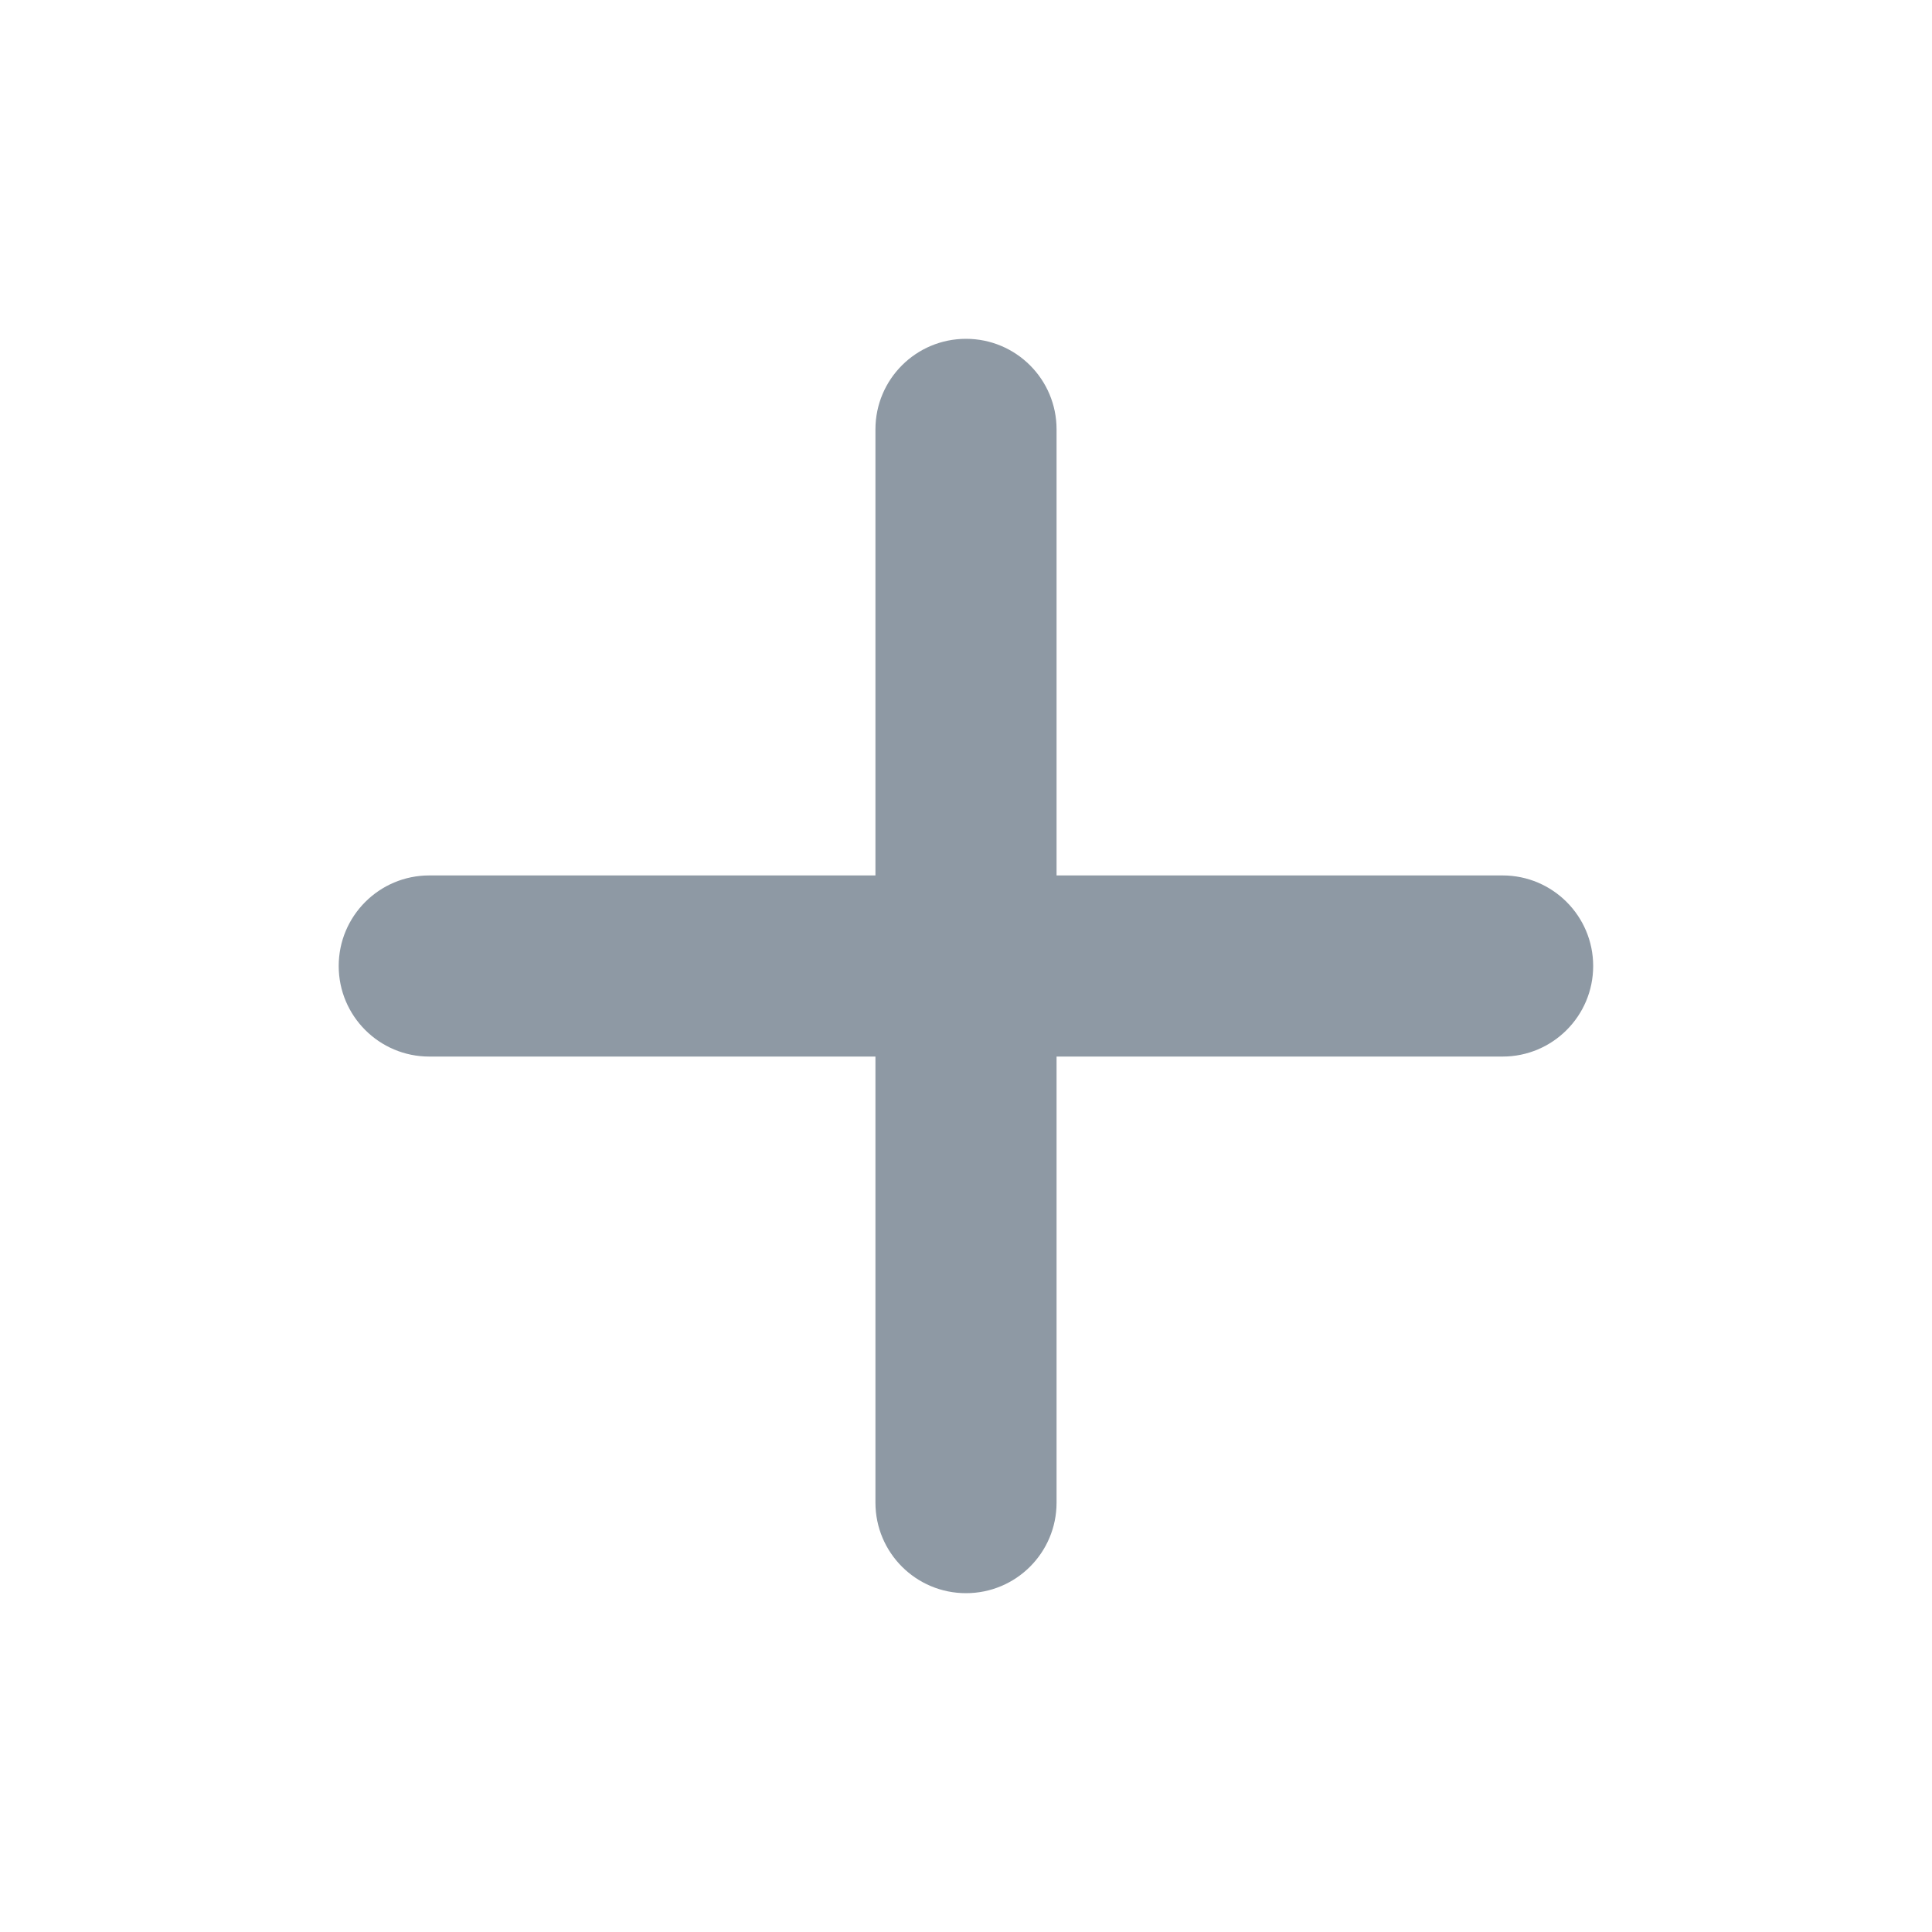
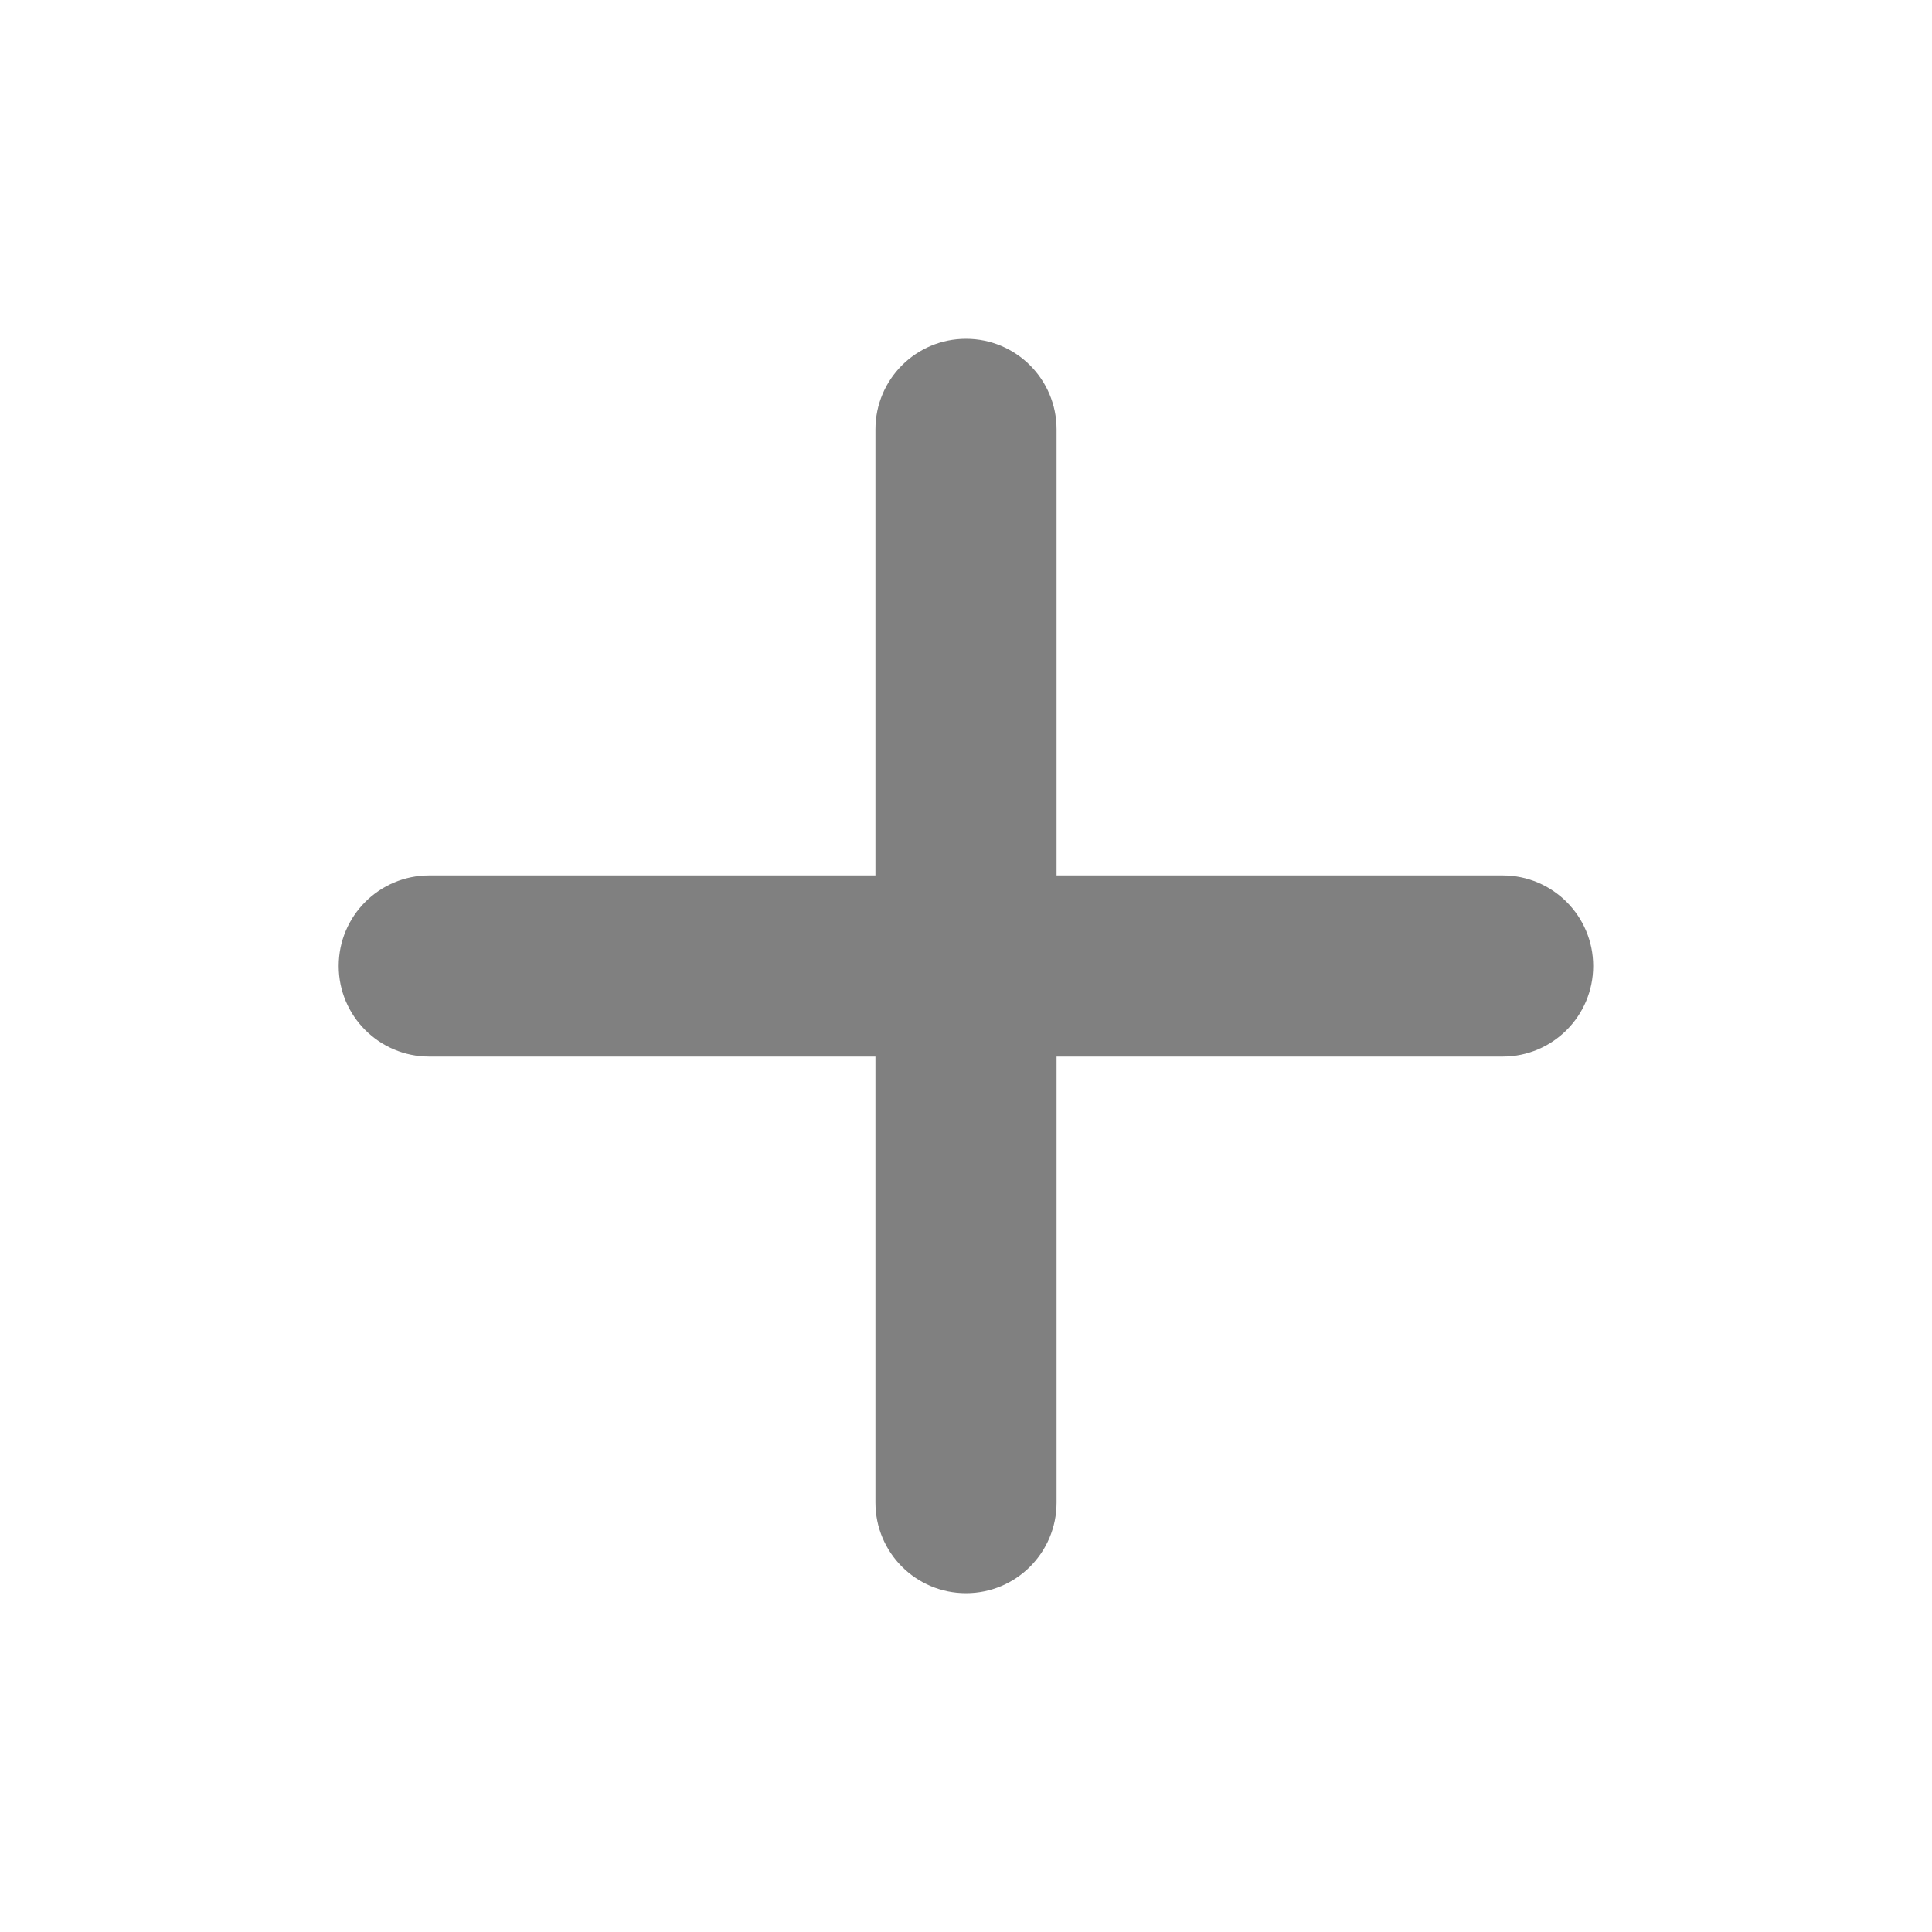
<svg xmlns="http://www.w3.org/2000/svg" width="16" height="16" viewBox="0 0 16 16" fill="none">
-   <path fill-rule="evenodd" clip-rule="evenodd" d="M8.75 3.556C8.75 3.141 8.414 2.806 8 2.806C7.586 2.806 7.25 3.141 7.25 3.556V7.25L3.555 7.25C3.141 7.25 2.805 7.586 2.805 8C2.805 8.414 3.141 8.75 3.555 8.75L7.25 8.75V12.444C7.25 12.859 7.586 13.194 8 13.194C8.414 13.194 8.75 12.859 8.75 12.444V8.75L12.444 8.75C12.858 8.75 13.194 8.414 13.194 8C13.194 7.586 12.858 7.25 12.444 7.25L8.75 7.25V3.556Z" fill="#8E99A4" />
+   <path fill-rule="evenodd" clip-rule="evenodd" d="M8.75 3.556C8.75 3.141 8.414 2.806 8 2.806C7.586 2.806 7.25 3.141 7.25 3.556V7.25L3.555 7.25C3.141 7.25 2.805 7.586 2.805 8C2.805 8.414 3.141 8.75 3.555 8.75L7.25 8.75V12.444C7.25 12.859 7.586 13.194 8 13.194C8.414 13.194 8.75 12.859 8.75 12.444V8.75L12.444 8.75C12.858 8.75 13.194 8.414 13.194 8C13.194 7.586 12.858 7.25 12.444 7.25L8.75 7.25V3.556Z" fill="#808080" />
</svg>
